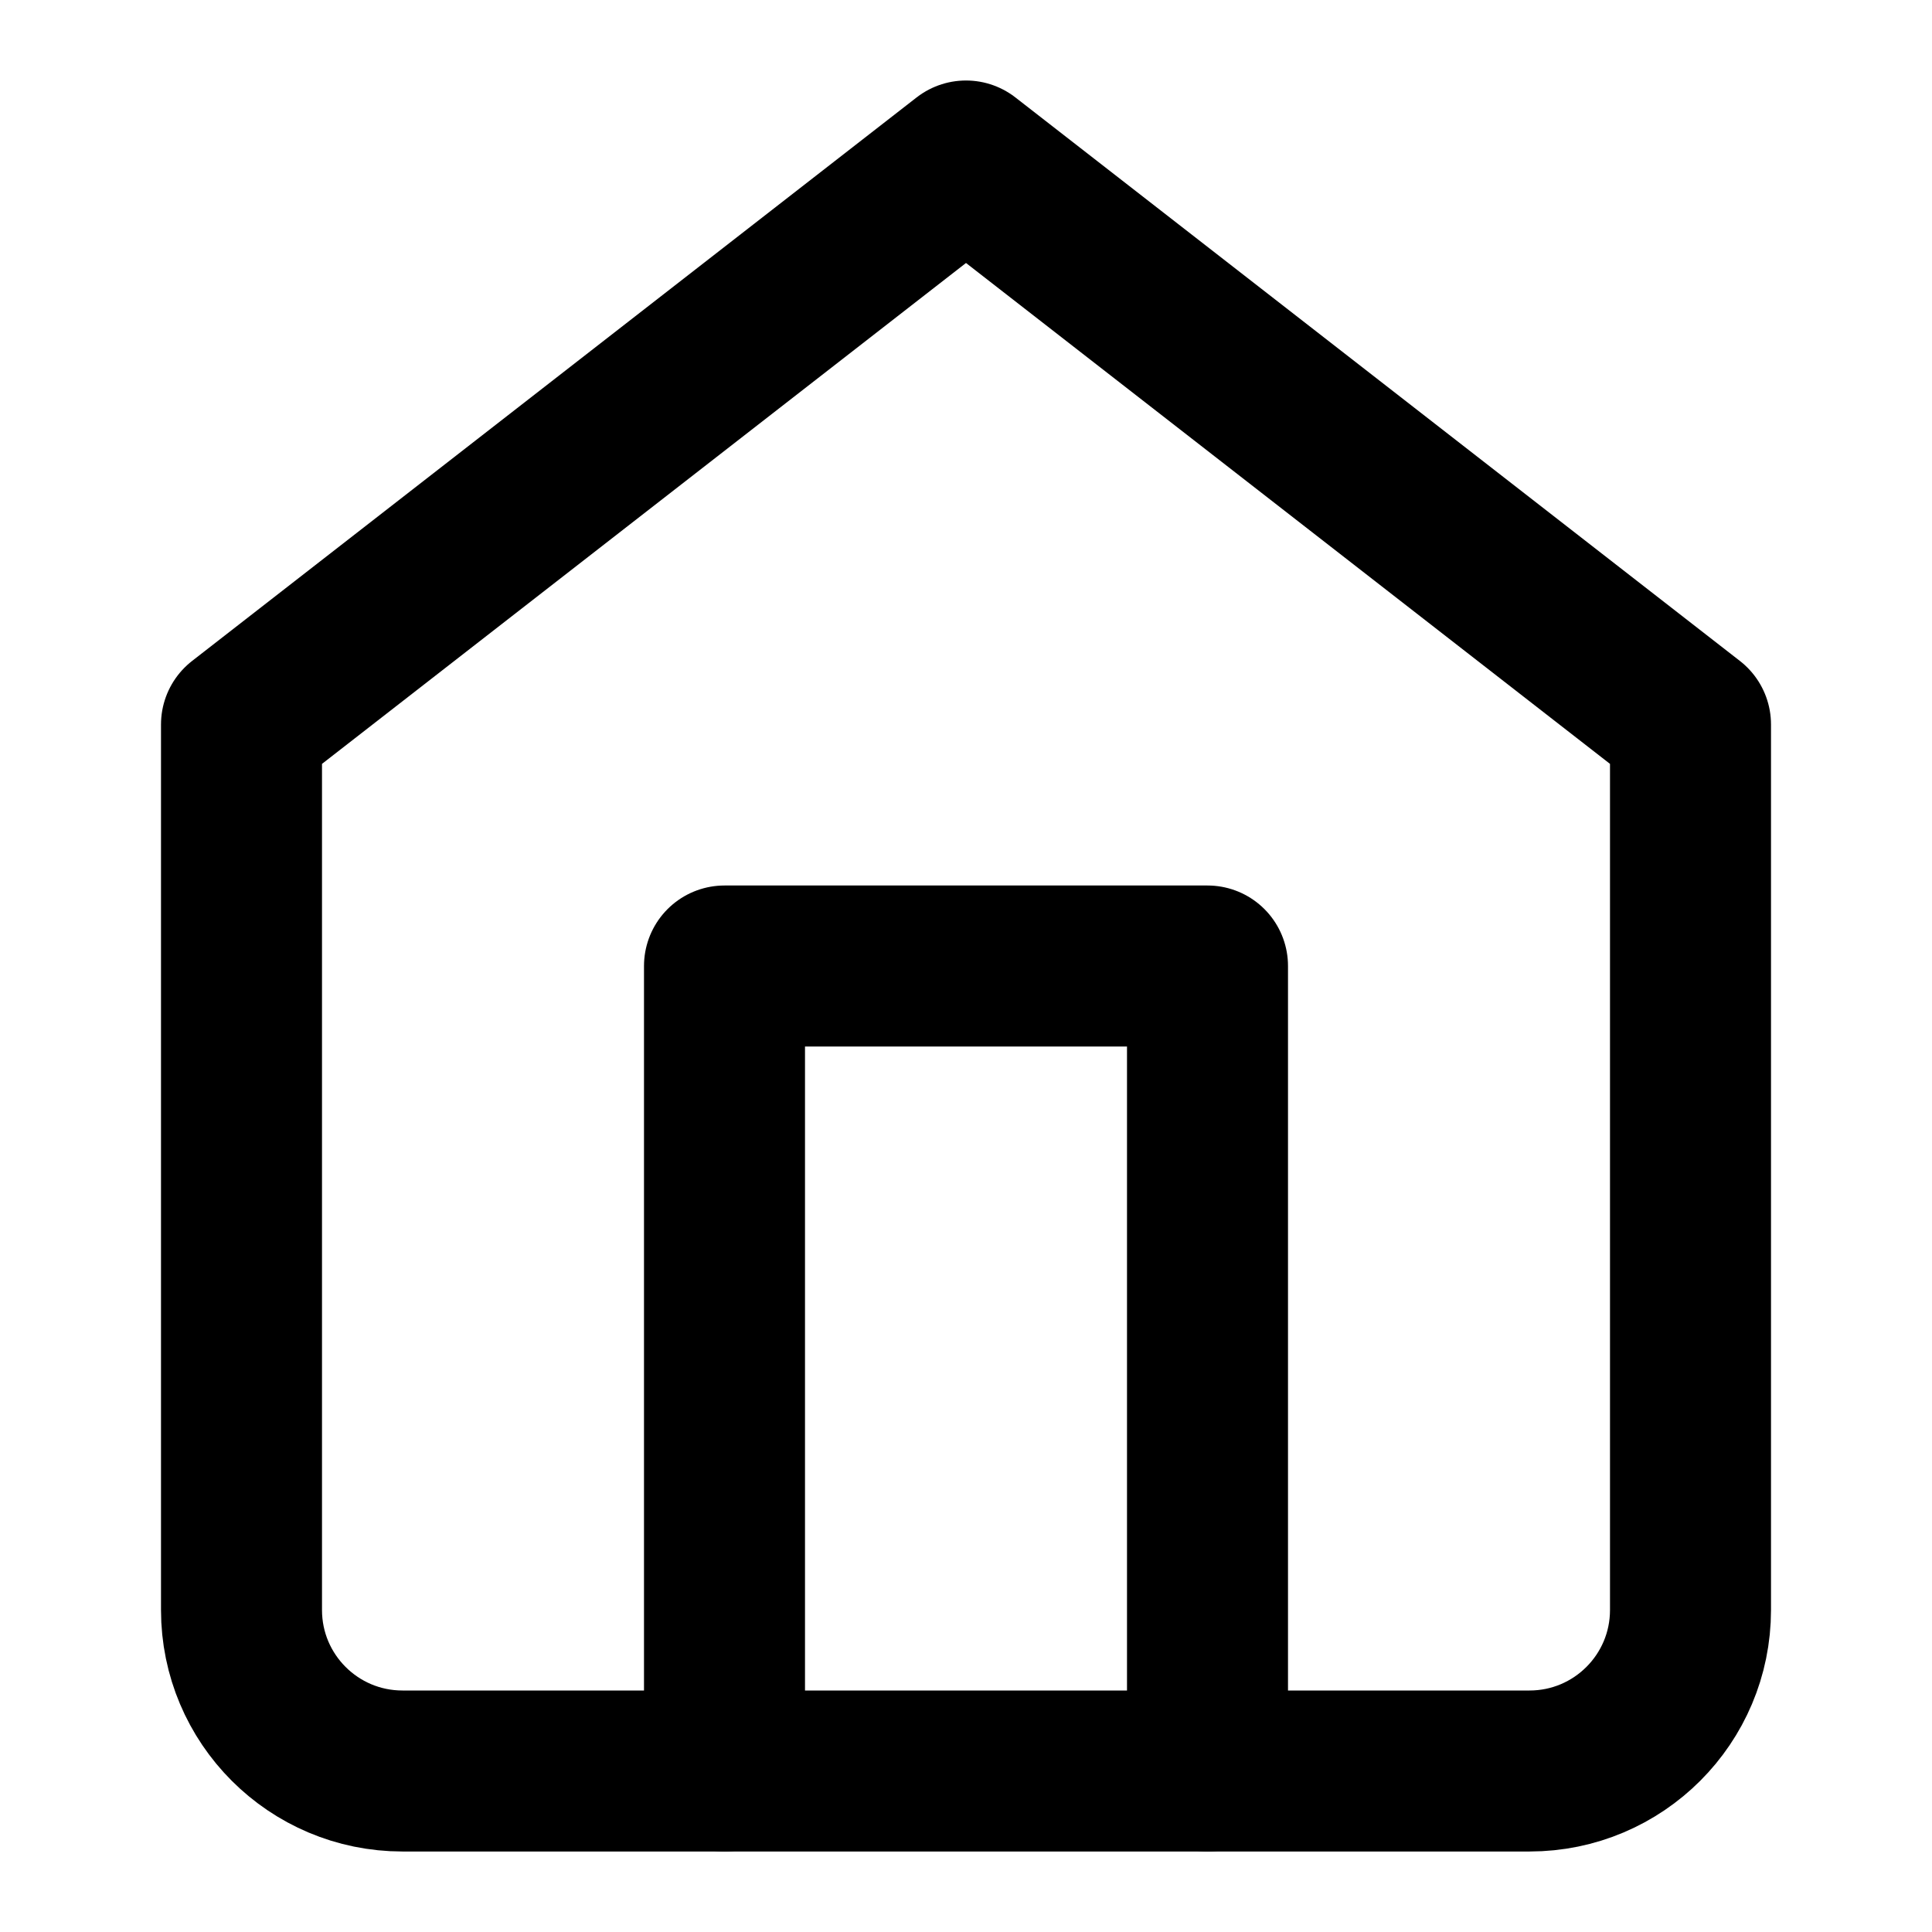
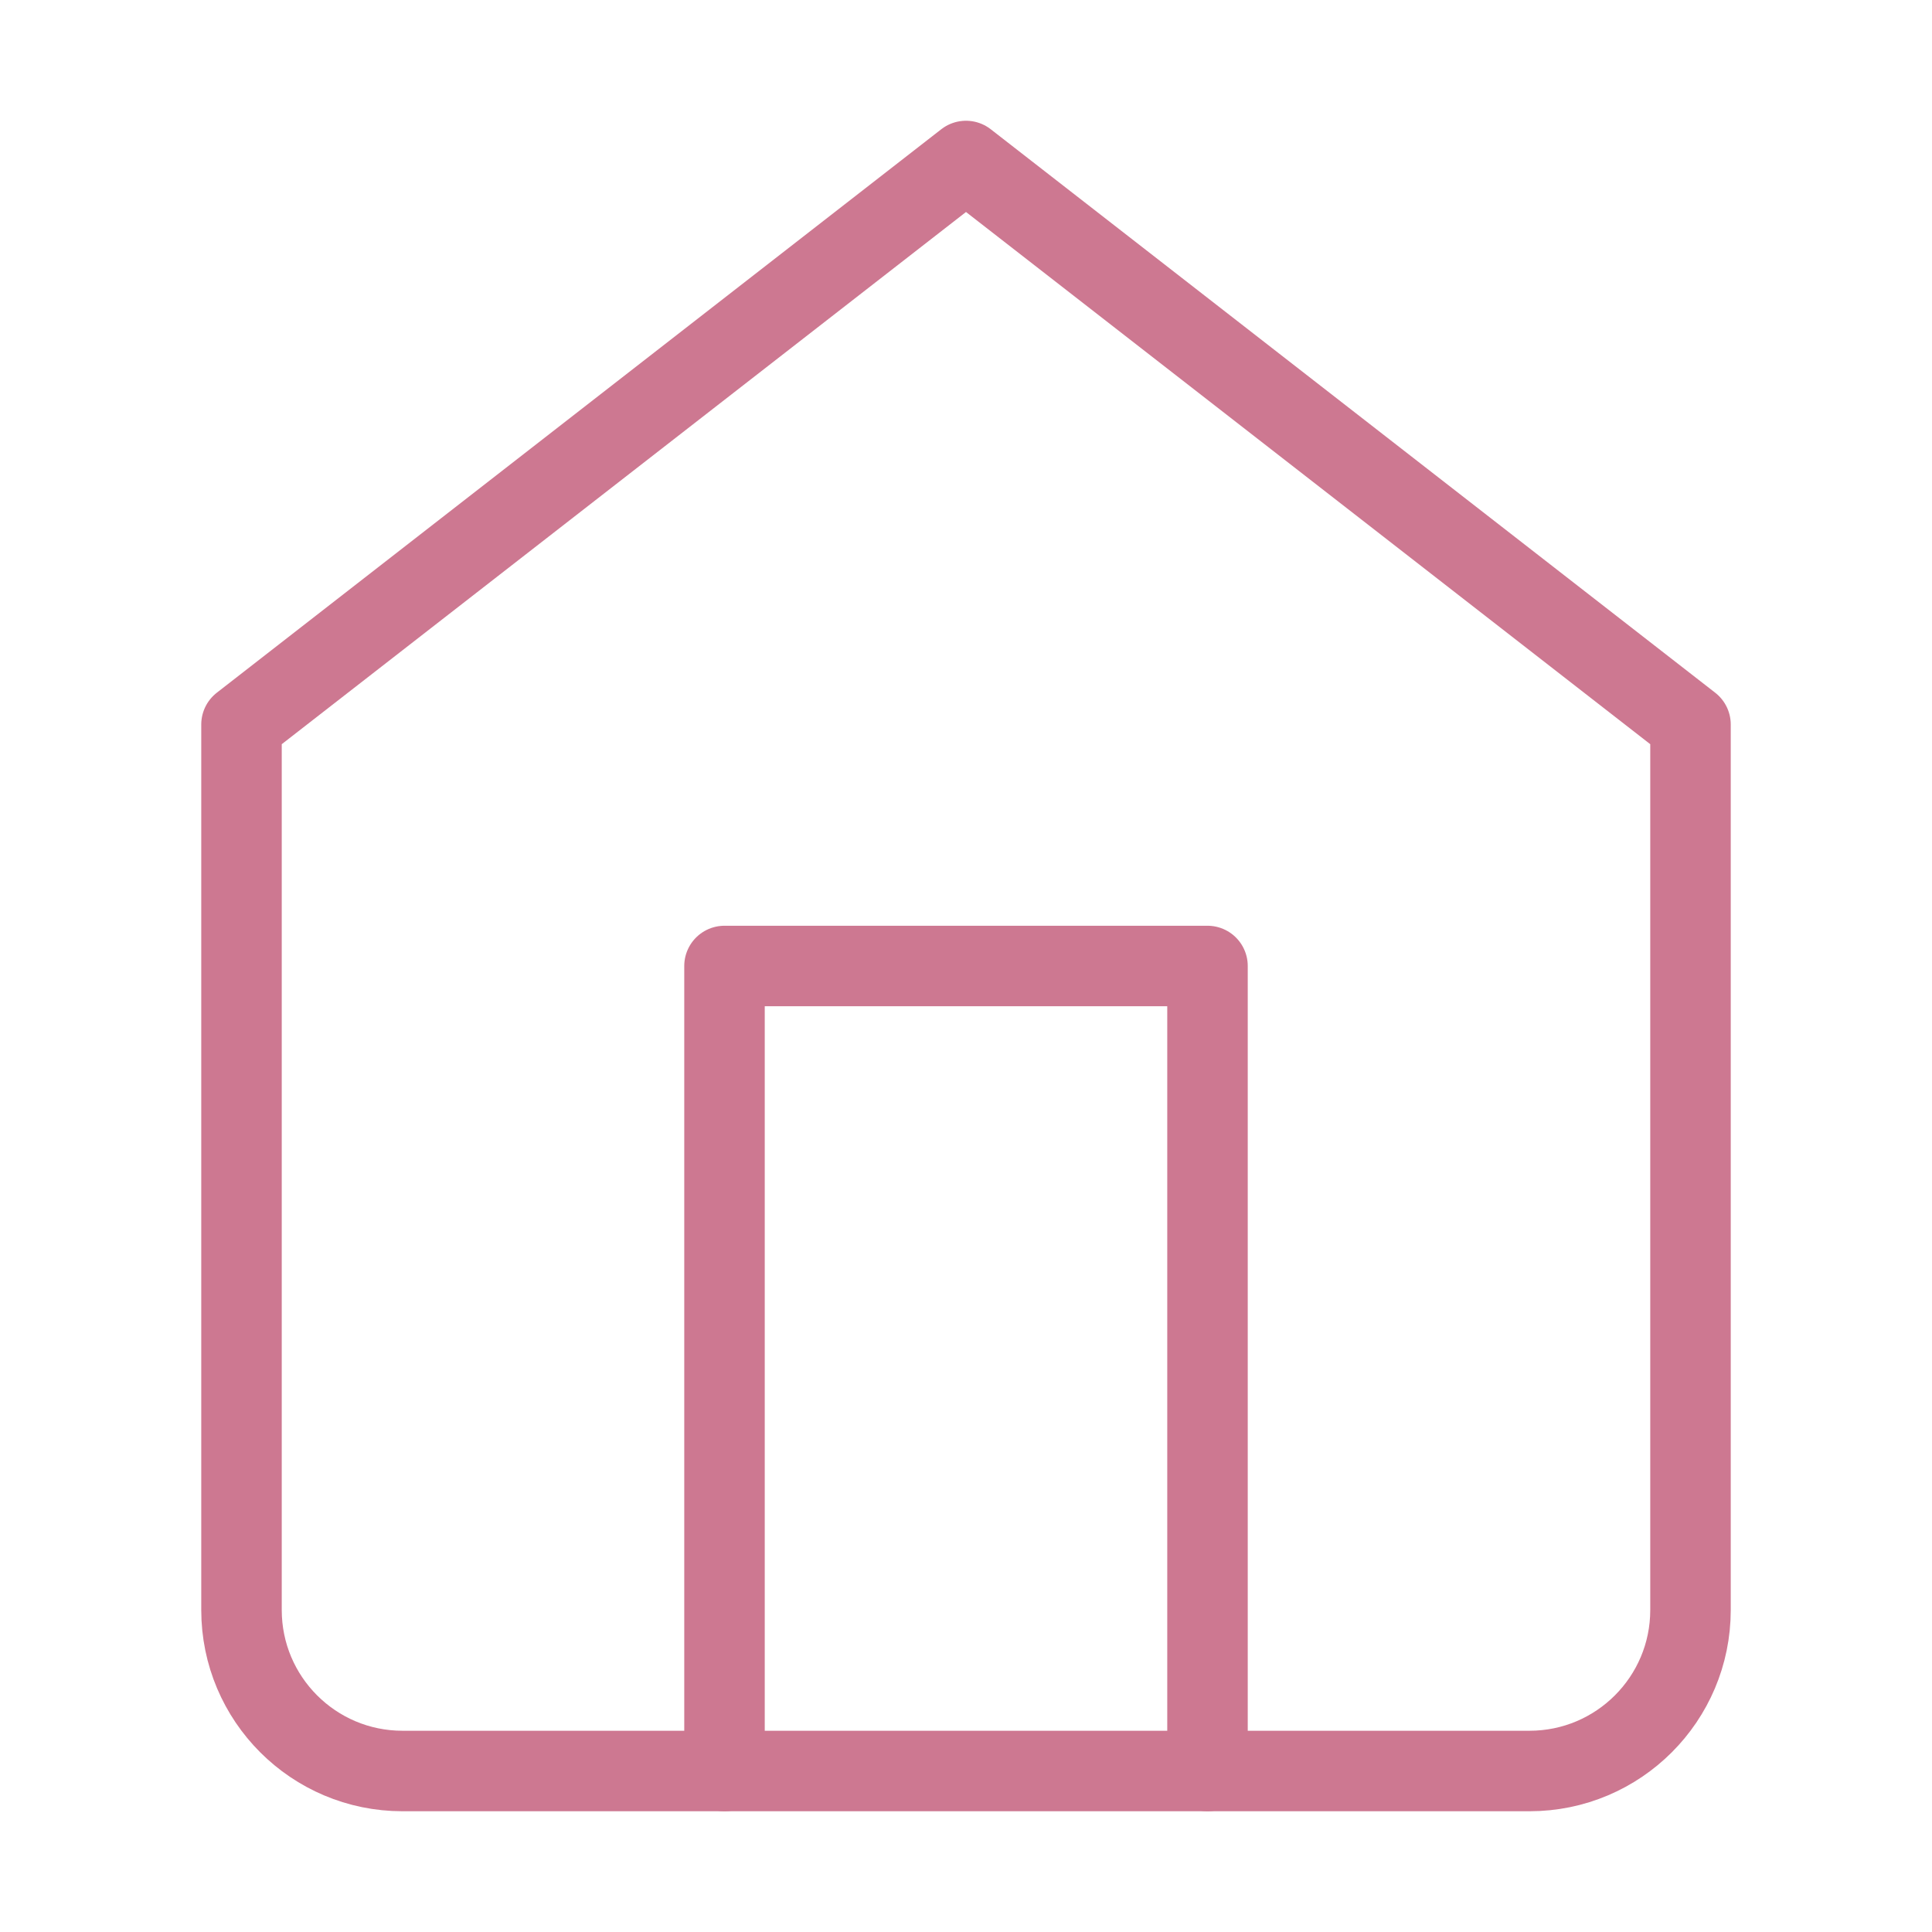
- <svg xmlns="http://www.w3.org/2000/svg" width="24" height="24" viewBox="0 0 24 24" fill="none" stroke="currentColor" stroke-width="2" stroke-linecap="round" stroke-linejoin="round" class="feather feather-home">
+ <svg xmlns="http://www.w3.org/2000/svg" width="24" height="24" viewBox="0 0 24 24" fill="none" stroke="#cd7891" stroke-width="1" stroke-linecap="round" stroke-linejoin="round" class="feather feather-home">
  <path d="M3 9l9-7 9 7v11a2 2 0 0 1-2 2H5a2 2 0 0 1-2-2z" />
  <polyline points="9 22 9 12 15 12 15 22" />
</svg>
